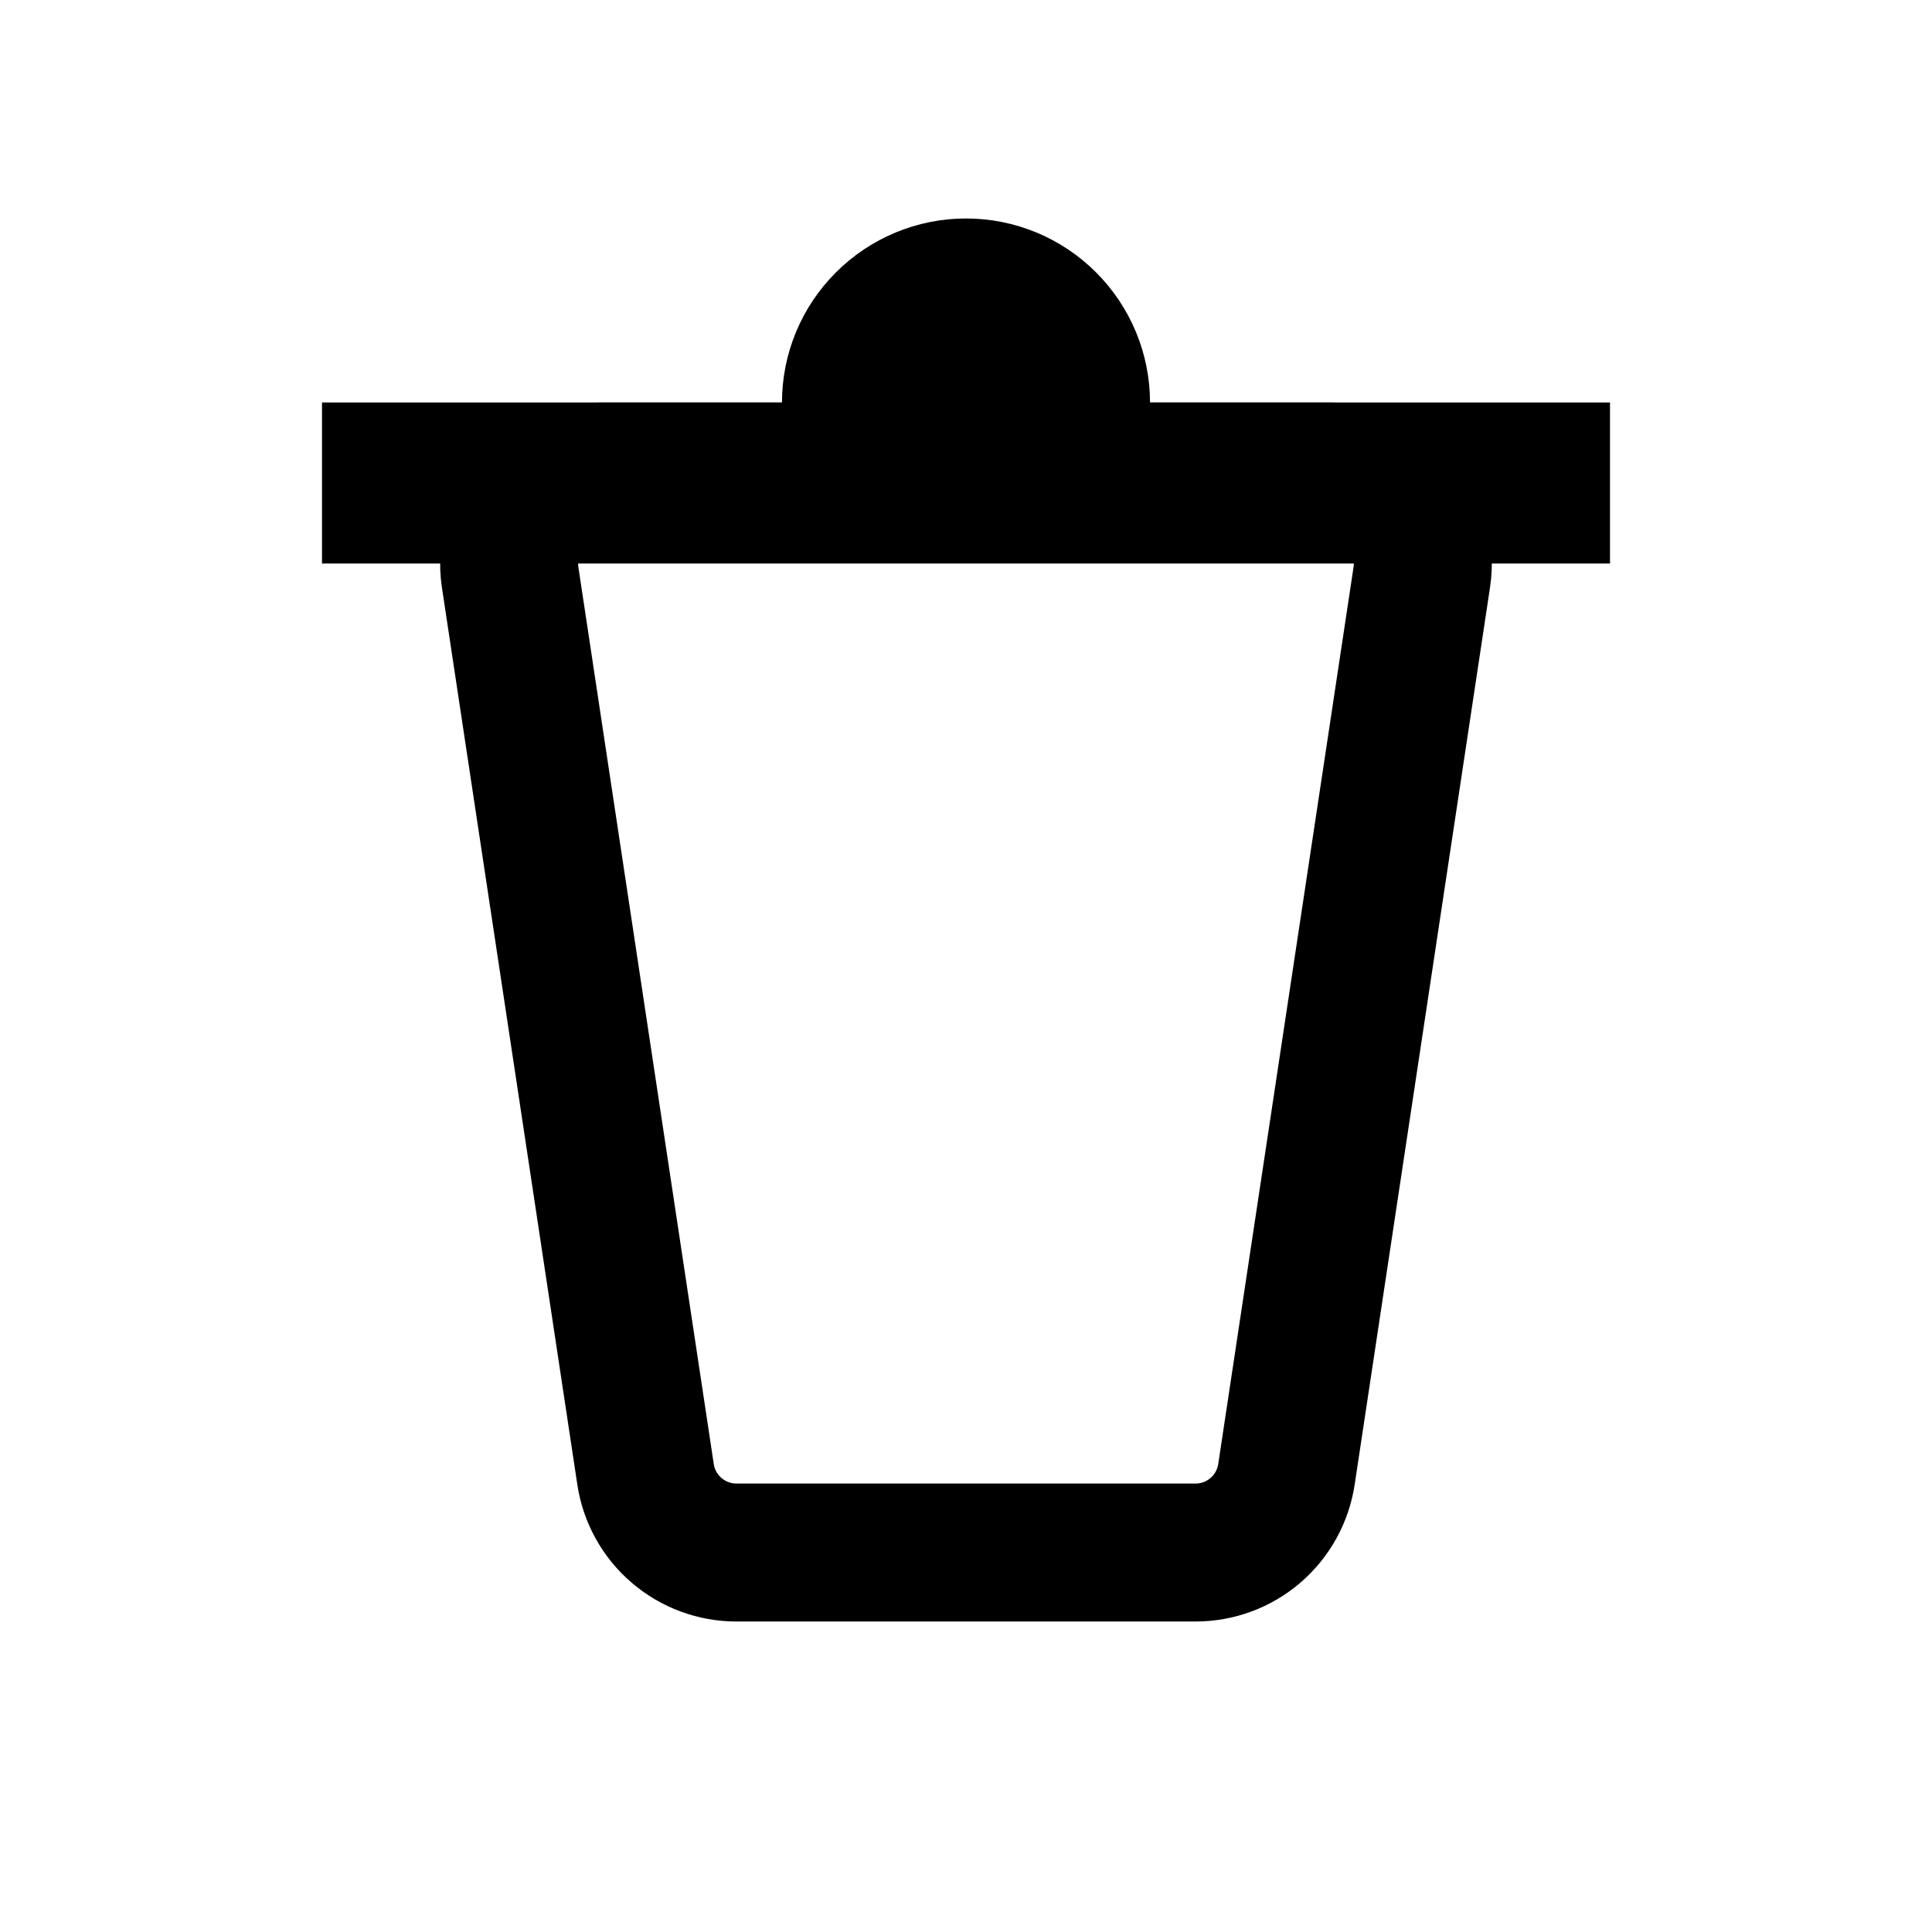
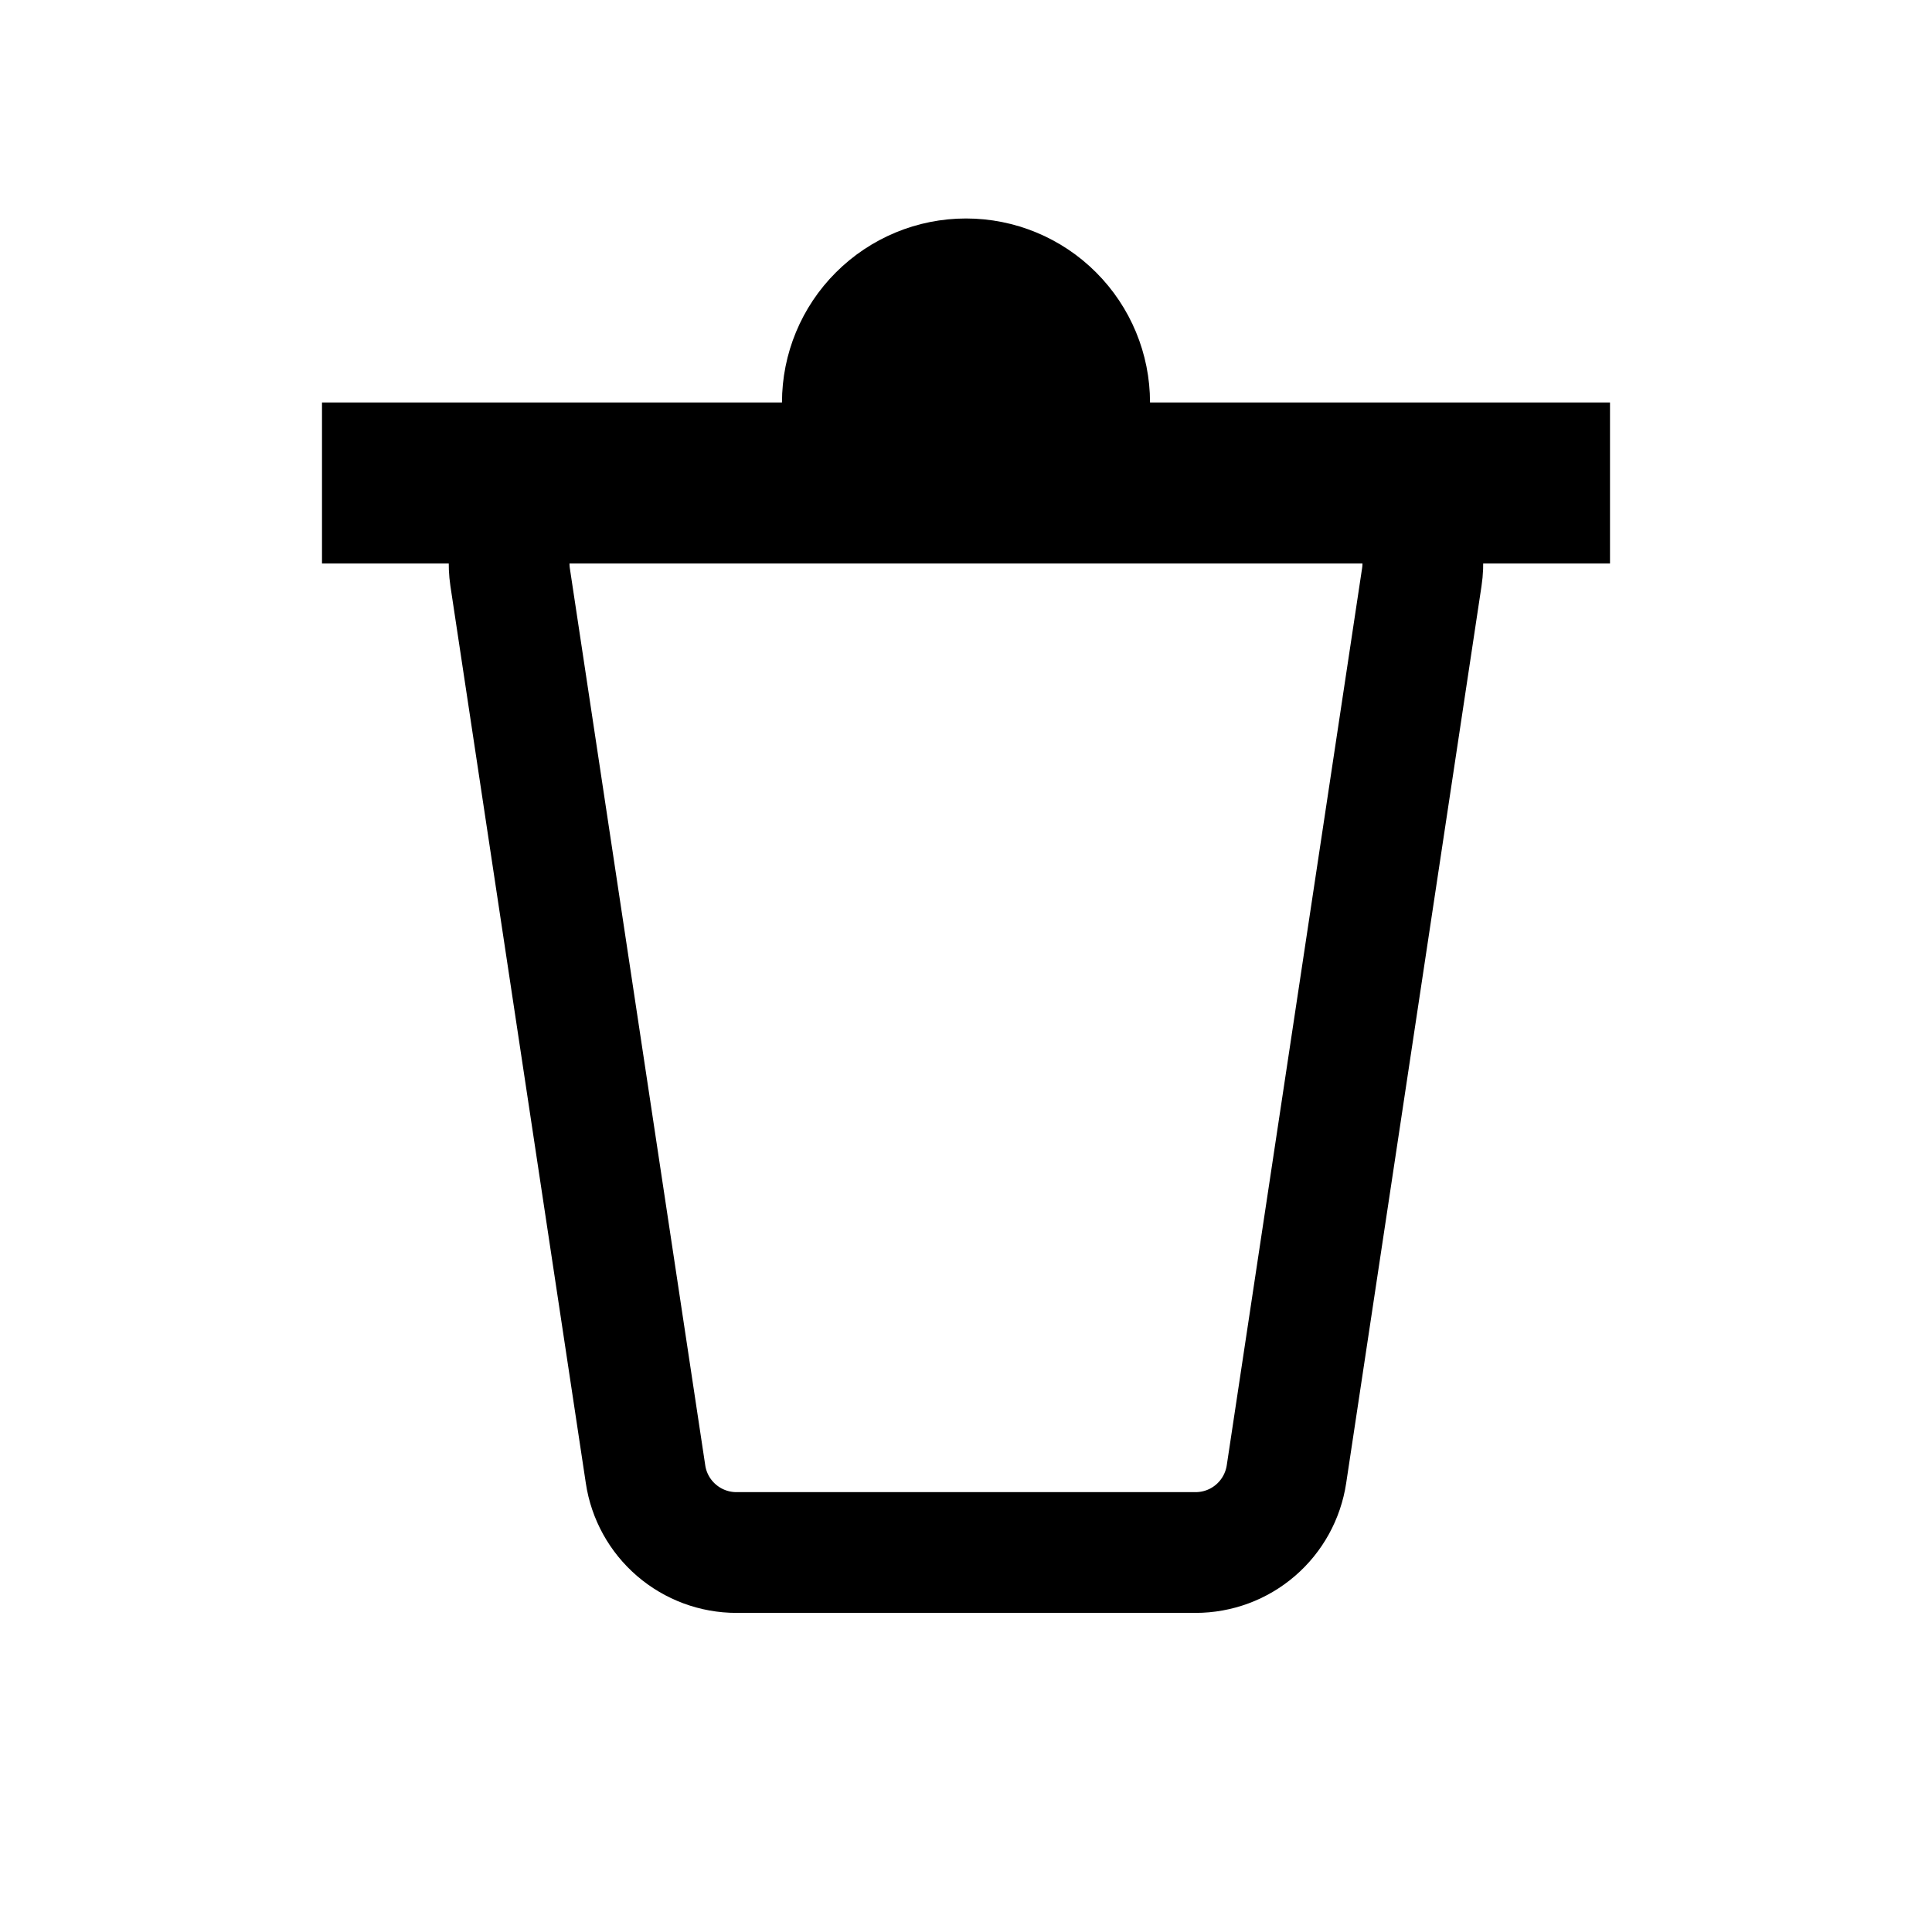
<svg xmlns="http://www.w3.org/2000/svg" fill="none" viewBox="0 0 24 24">
-   <path d="m6.337 7.17c-.024-.163-.014-.329.032-.487.046-.158.125-.304.232-.429.107-.125.24-.225.39-.293.149-.069.312-.104.476-.104h9.065c.7 0 1.235.622 1.13 1.313l-1.681 11.143c-.041.271-.177.518-.384.696-.207.179-.472.277-.746.277h-5.702c-.274-0-.538-.098-.746-.277-.207-.178-.344-.425-.384-.696z" stroke="currentColor" stroke-width="1.714" />
+   <path d="m6.337 7.17c-.024-.163-.014-.329.032-.487.046-.158.125-.304.232-.429.107-.125.24-.225.39-.293.149-.069.312-.104.476-.104h9.065c.7 0 1.235.622 1.13 1.313l-1.681 11.143c-.041.271-.177.518-.384.696-.207.179-.472.277-.746.277h-5.702c-.274-0-.538-.098-.746-.277-.207-.178-.344-.425-.384-.696z" stroke="currentColor" stroke-width="1.5" fill="none" />
  <path d="m20 5h-16v2h16zm-5.714 0h-4.572c0-.606.241-1.188.67-1.616.429-.429 1.01-.67 1.616-.67s1.188.241 1.616.67c.429.429.67 1.01.67 1.616z" fill="currentColor" />
</svg>
